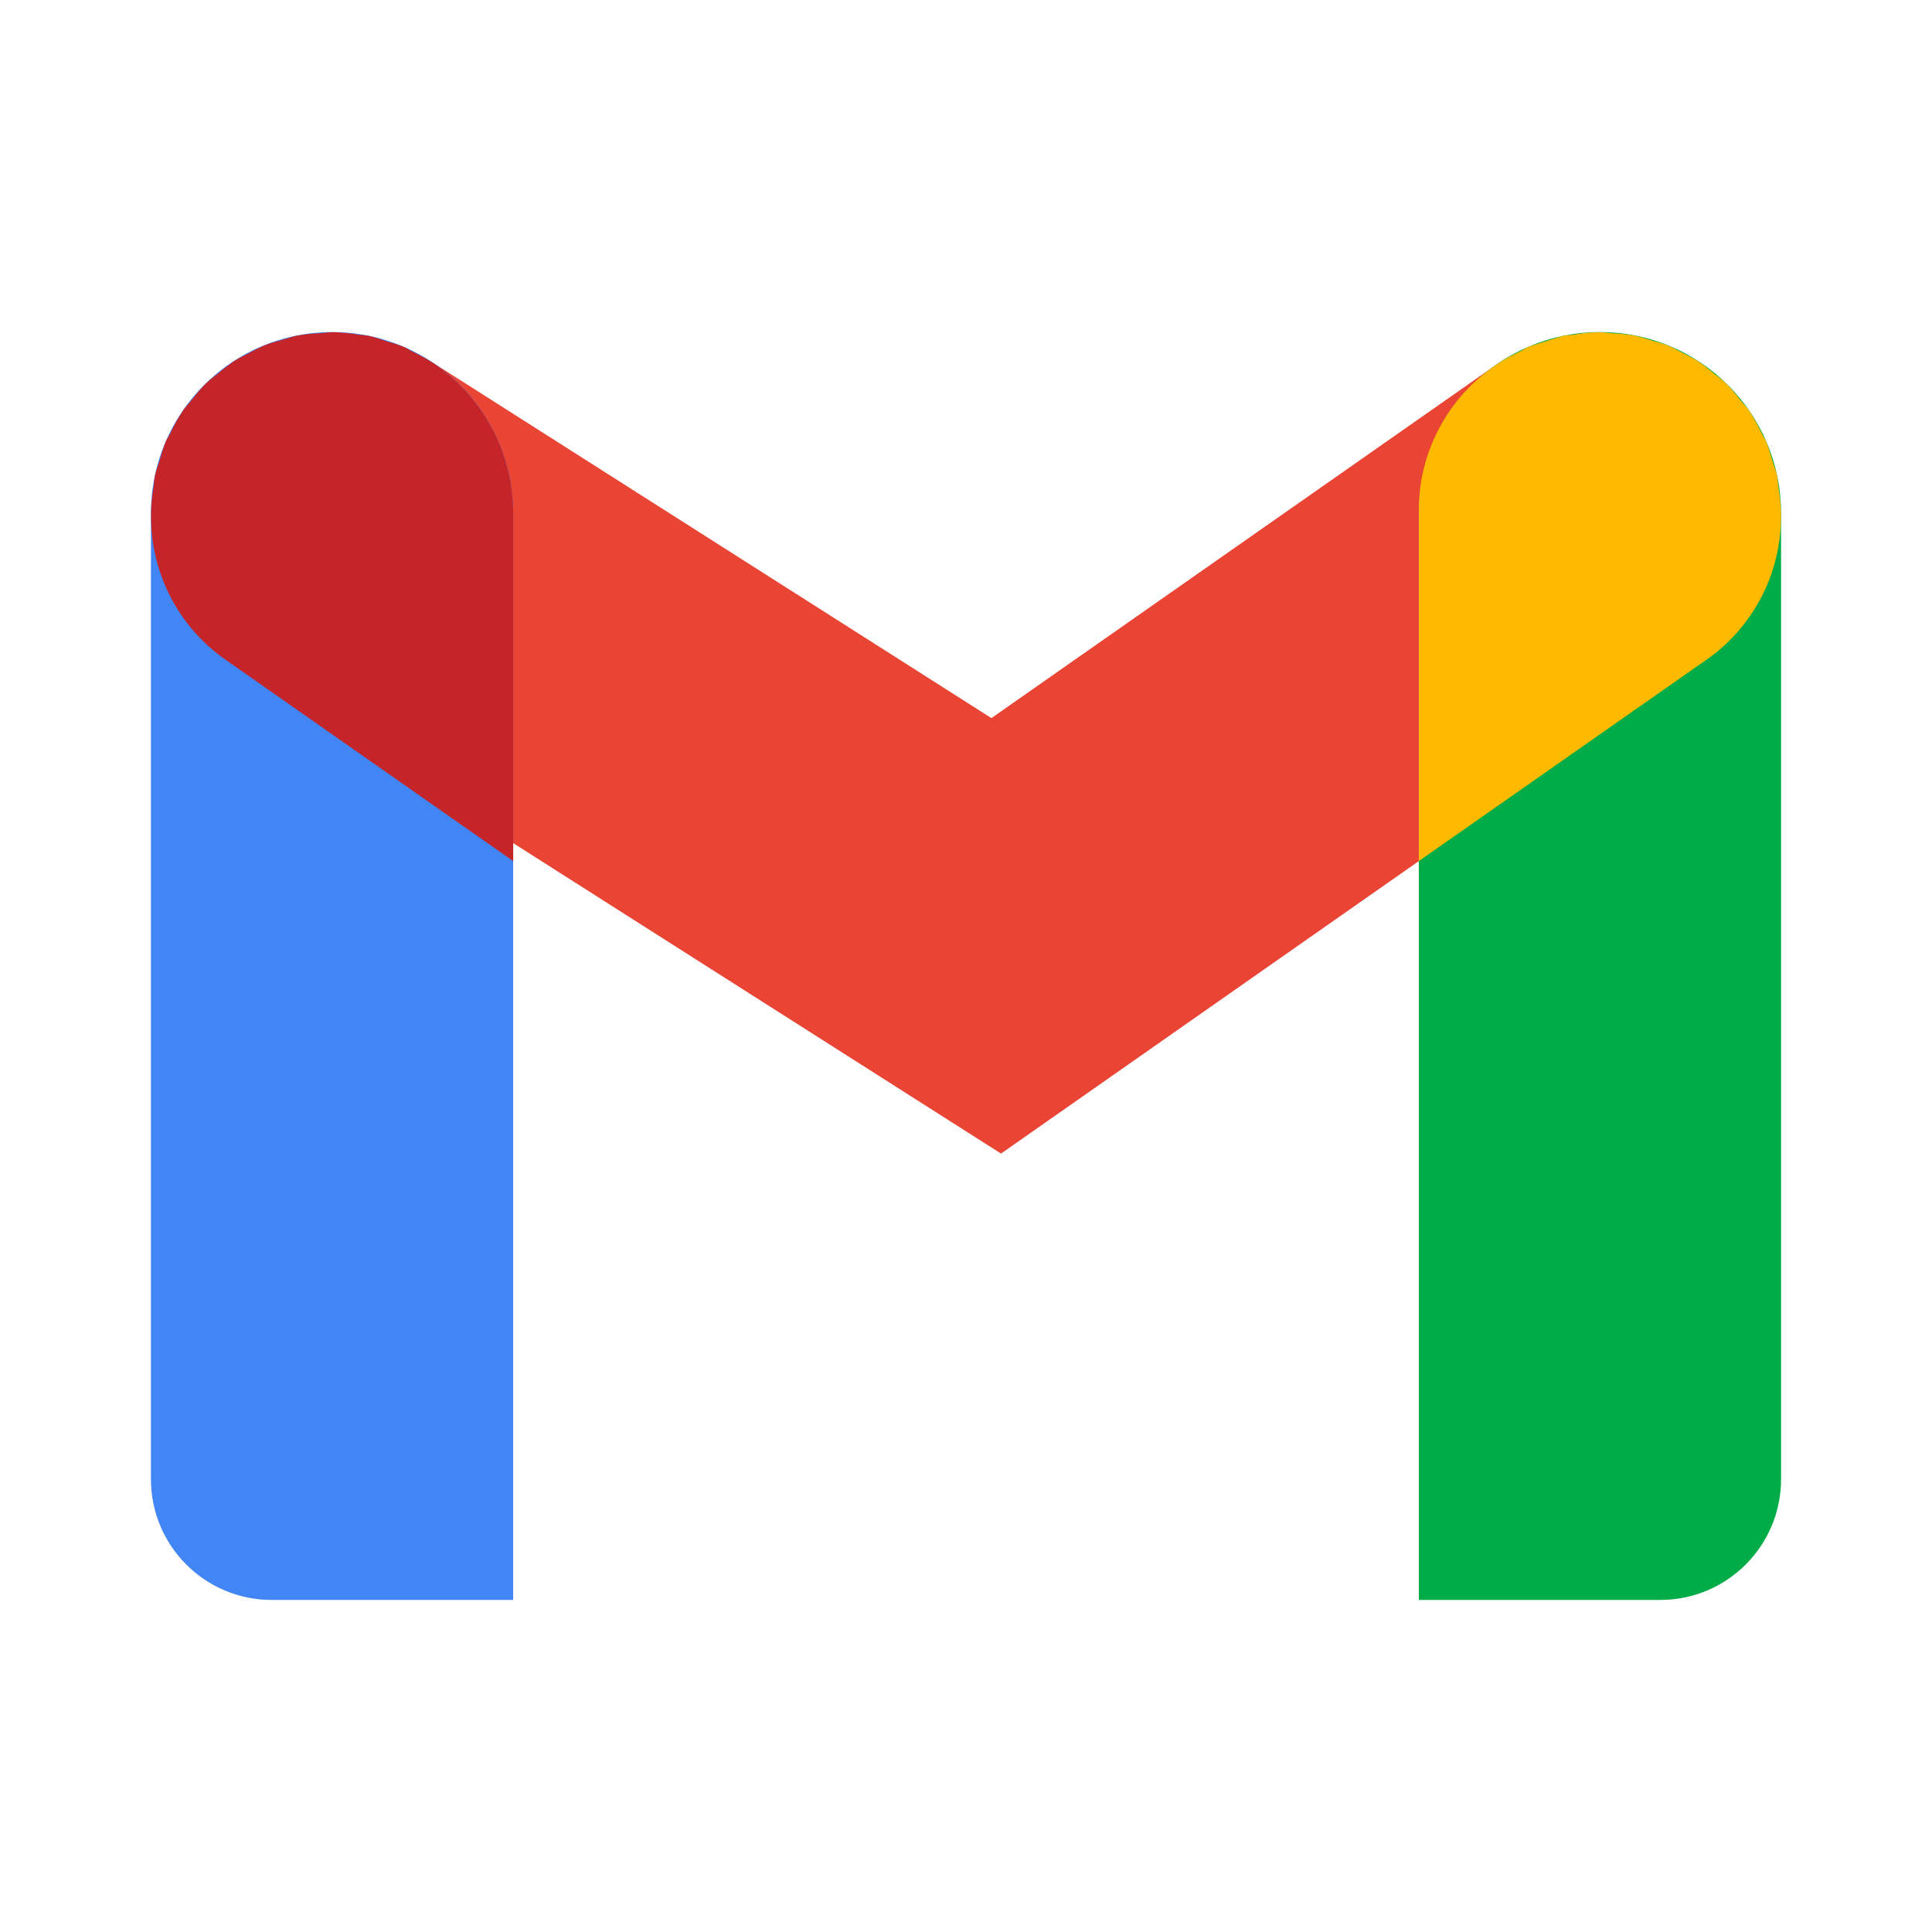
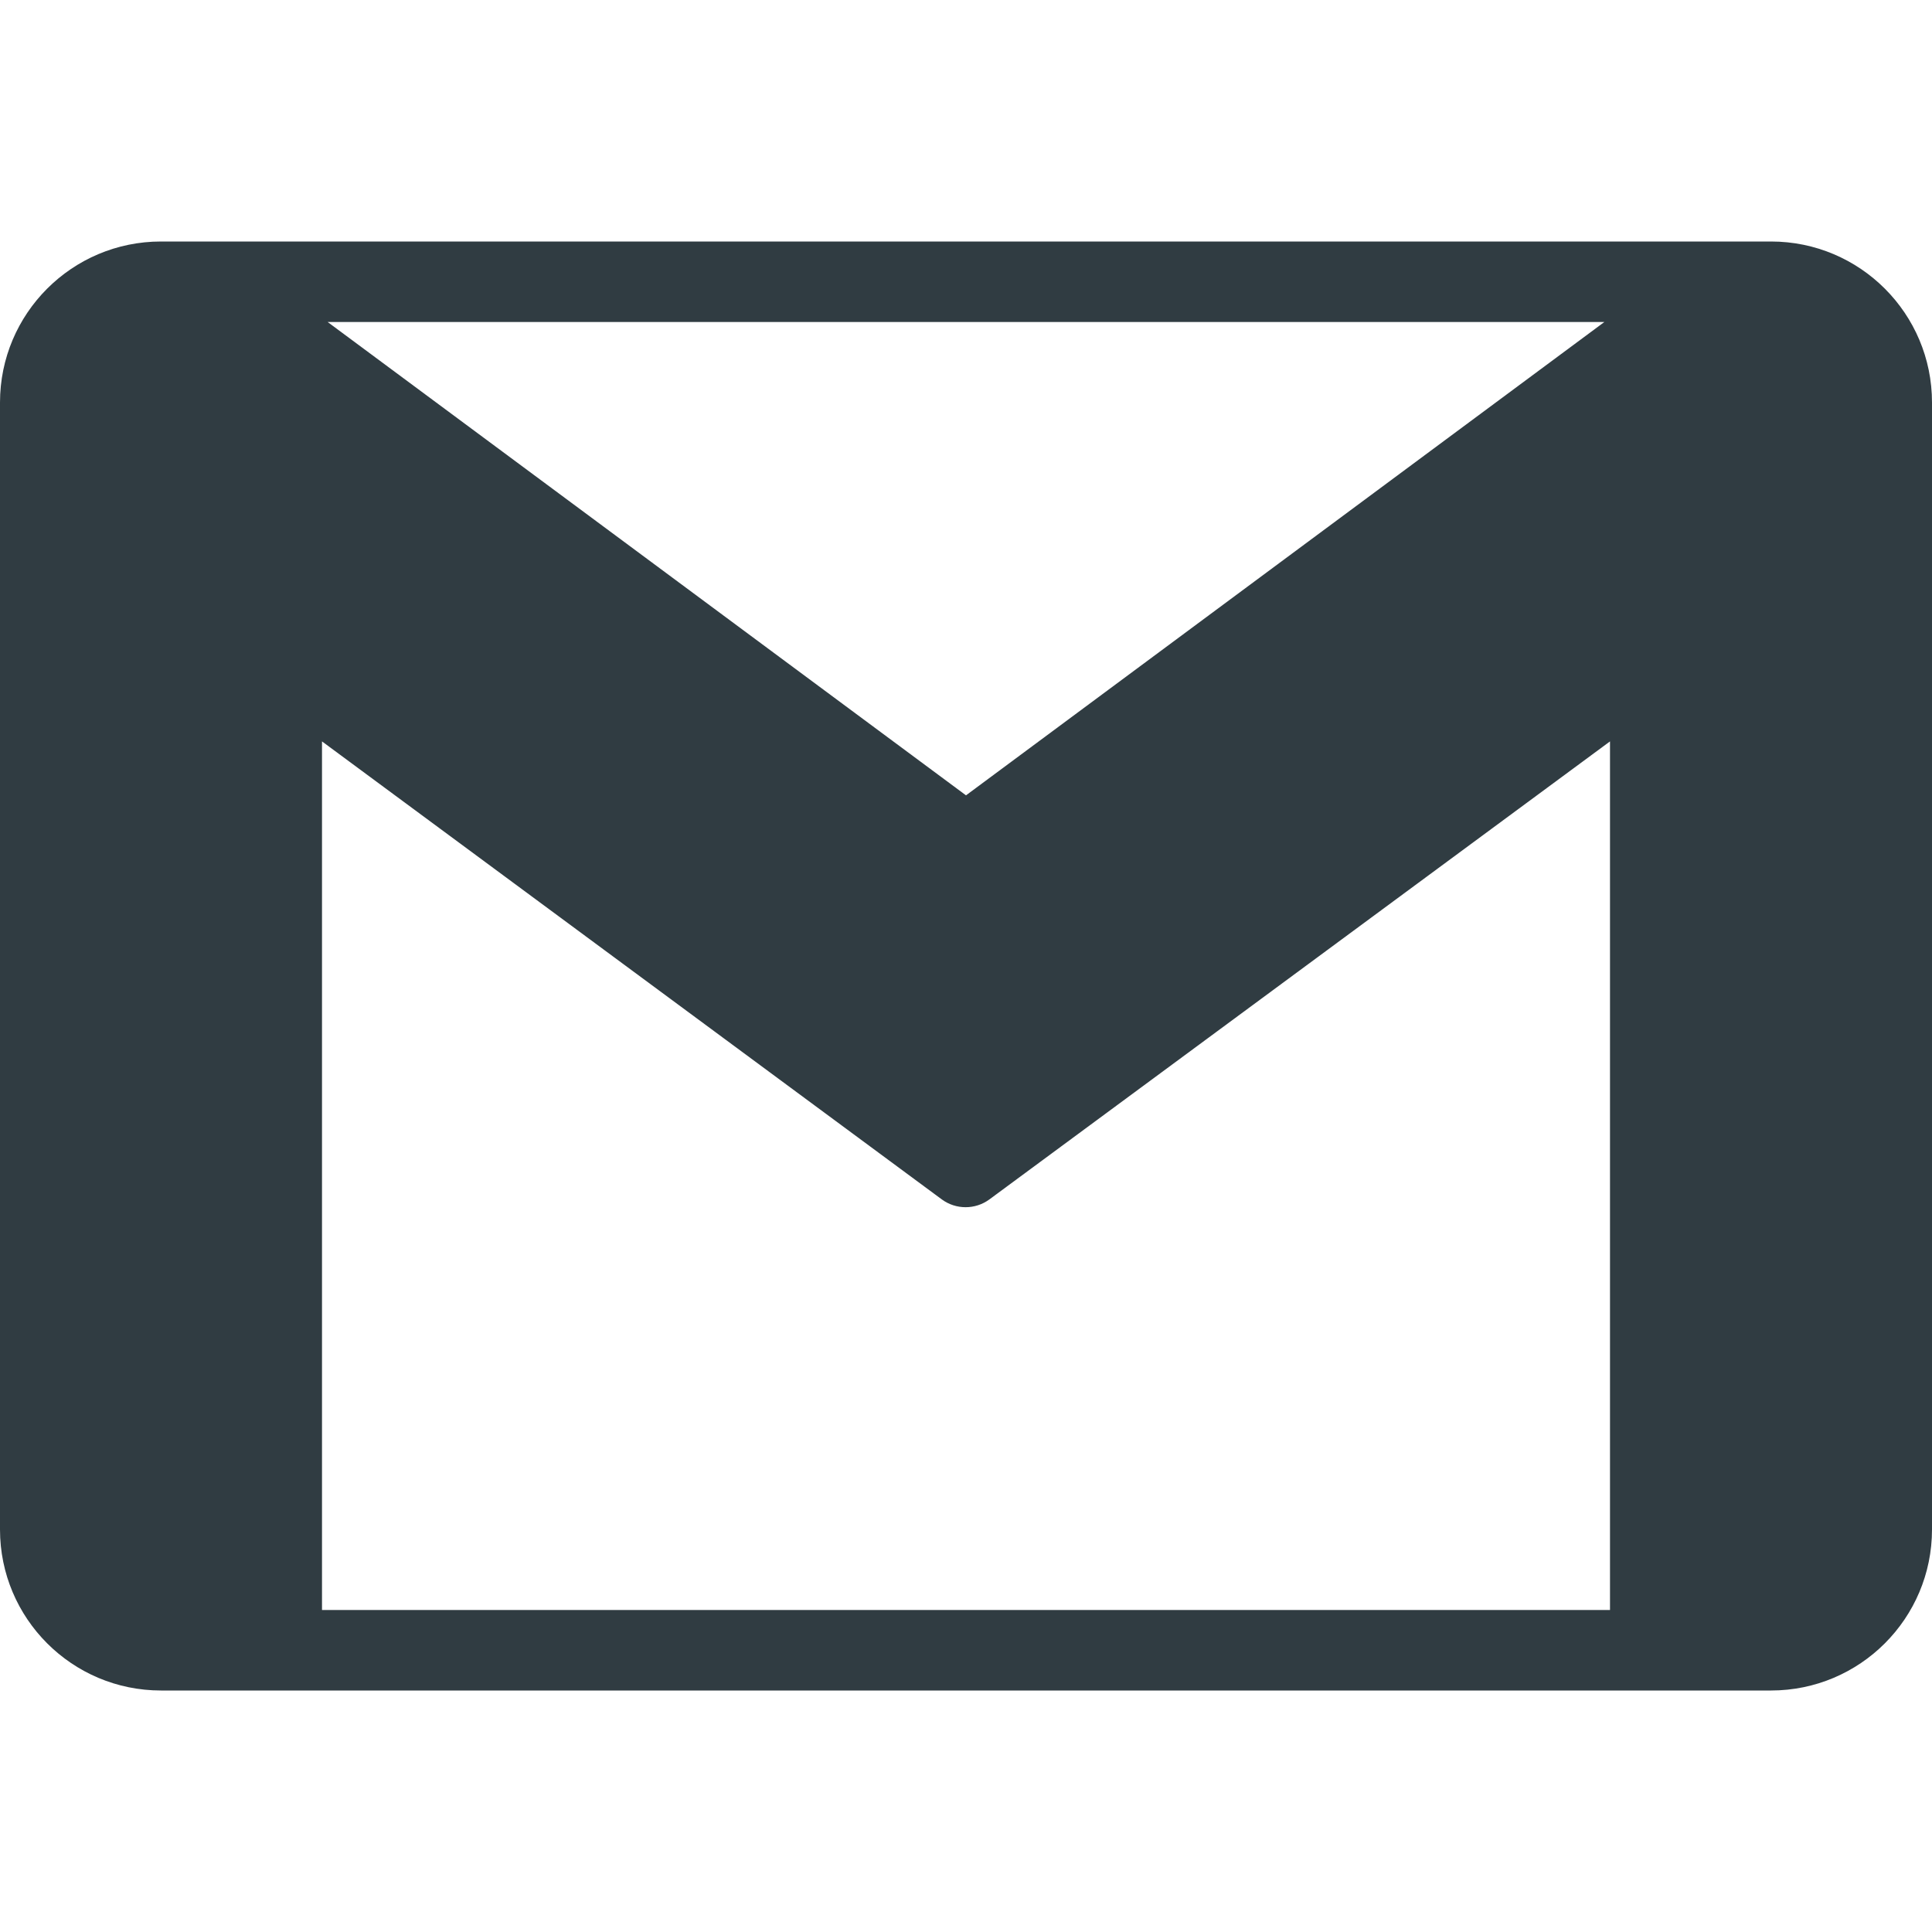
- <svg xmlns="http://www.w3.org/2000/svg" width="32" height="32" viewBox="0 0 32 32" id="gmail">
-   <path fill="#ea4435" d="M16.58,19.107l-12.69-8.076A3,3,0,0,1,7.111,5.97l9.31,5.924L24.78,6.043A3,3,0,0,1,28.22,10.958Z" />
-   <path fill="#00ac47" d="M25.5,5.5h4a0,0,0,0,1,0,0v18a3,3,0,0,1-3,3h0a3,3,0,0,1-3-3V7.5a2,2,0,0,1,2-2Z" transform="rotate(180 26.5 16)" />
-   <path fill="#ffba00" d="M29.456,8.066c-.009-.06-.008-.121-.021-.181-.019-.092-.055-.177-.082-.265a2.931,2.931,0,0,0-.096-.299c-.02-.048-.051-.089-.073-.135A2.984,2.984,0,0,0,28.969,6.8c-.04-.058-.09-.108-.134-.163a3.028,3.028,0,0,0-.245-.285c-.067-.065-.142-.119-.215-.177a3.02,3.02,0,0,0-.24-.186c-.079-.052-.166-.092-.25-.136-.088-.046-.175-.096-.267-.133-.089-.036-.184-.059-.277-.086s-.185-.06-.281-.078a3.054,3.054,0,0,0-.357-.036c-.076-.005-.151-.019-.227-.018a2.978,2.978,0,0,0-.422.043c-.056.008-.113.008-.169.019a33.211,33.211,0,0,0-.565.178c-.051.022-.097.055-.146.08A2.901,2.901,0,0,0,23.5,8.5v5.762l4.72-3.304a2.888,2.888,0,0,0,1.236-2.892Z" />
-   <path fill="#4285f4" d="M5.5,5.5h0a3,3,0,0,1,3,3v18a0,0,0,0,1,0,0h-4a2,2,0,0,1-2-2V8.5a3,3,0,0,1,3-3Z" />
-   <path fill="#c52528" d="M2.544,8.066c.009-.06.008-.121.021-.181.019-.092.055-.177.082-.265A2.931,2.931,0,0,1,2.743,7.32c.02-.048.051-.089.074-.135A2.972,2.972,0,0,1,3.032,6.8c.04-.058.09-.108.134-.163a3.027,3.027,0,0,1,.245-.285c.067-.065.142-.119.215-.177a3.001,3.001,0,0,1,.24-.186c.079-.052.166-.092.25-.136A2.975,2.975,0,0,1,4.383,5.72c.089-.036.184-.059.277-.086s.185-.06.281-.078a3.057,3.057,0,0,1,.357-.036c.076-.005.151-.019.227-.018a2.976,2.976,0,0,1,.422.043c.056.008.113.008.169.019a2.906,2.906,0,0,1,.286.089,2.916,2.916,0,0,1,.279.089c.051.022.097.055.146.08a2.974,2.974,0,0,1,.374.21A2.994,2.994,0,0,1,8.5,8.5v5.762L3.78,10.958A2.889,2.889,0,0,1,2.544,8.066Z" />
+ <svg xmlns="http://www.w3.org/2000/svg" viewBox="0 0 24 24" id="gmail">
+   <path fill="#303c42" d="M22 3H2a2 2 0 0 0-2 2v14a2 2 0 0 0 2 2h20a2 2 0 0 0 2-2V5a2 2 0 0 0-2-2ZM12 9.88 4.07 4h15.86Zm-8-.67 7.7 5.69a.5.5 0 0 0 .59 0L20 9.21V20H4Z" />
</svg>
